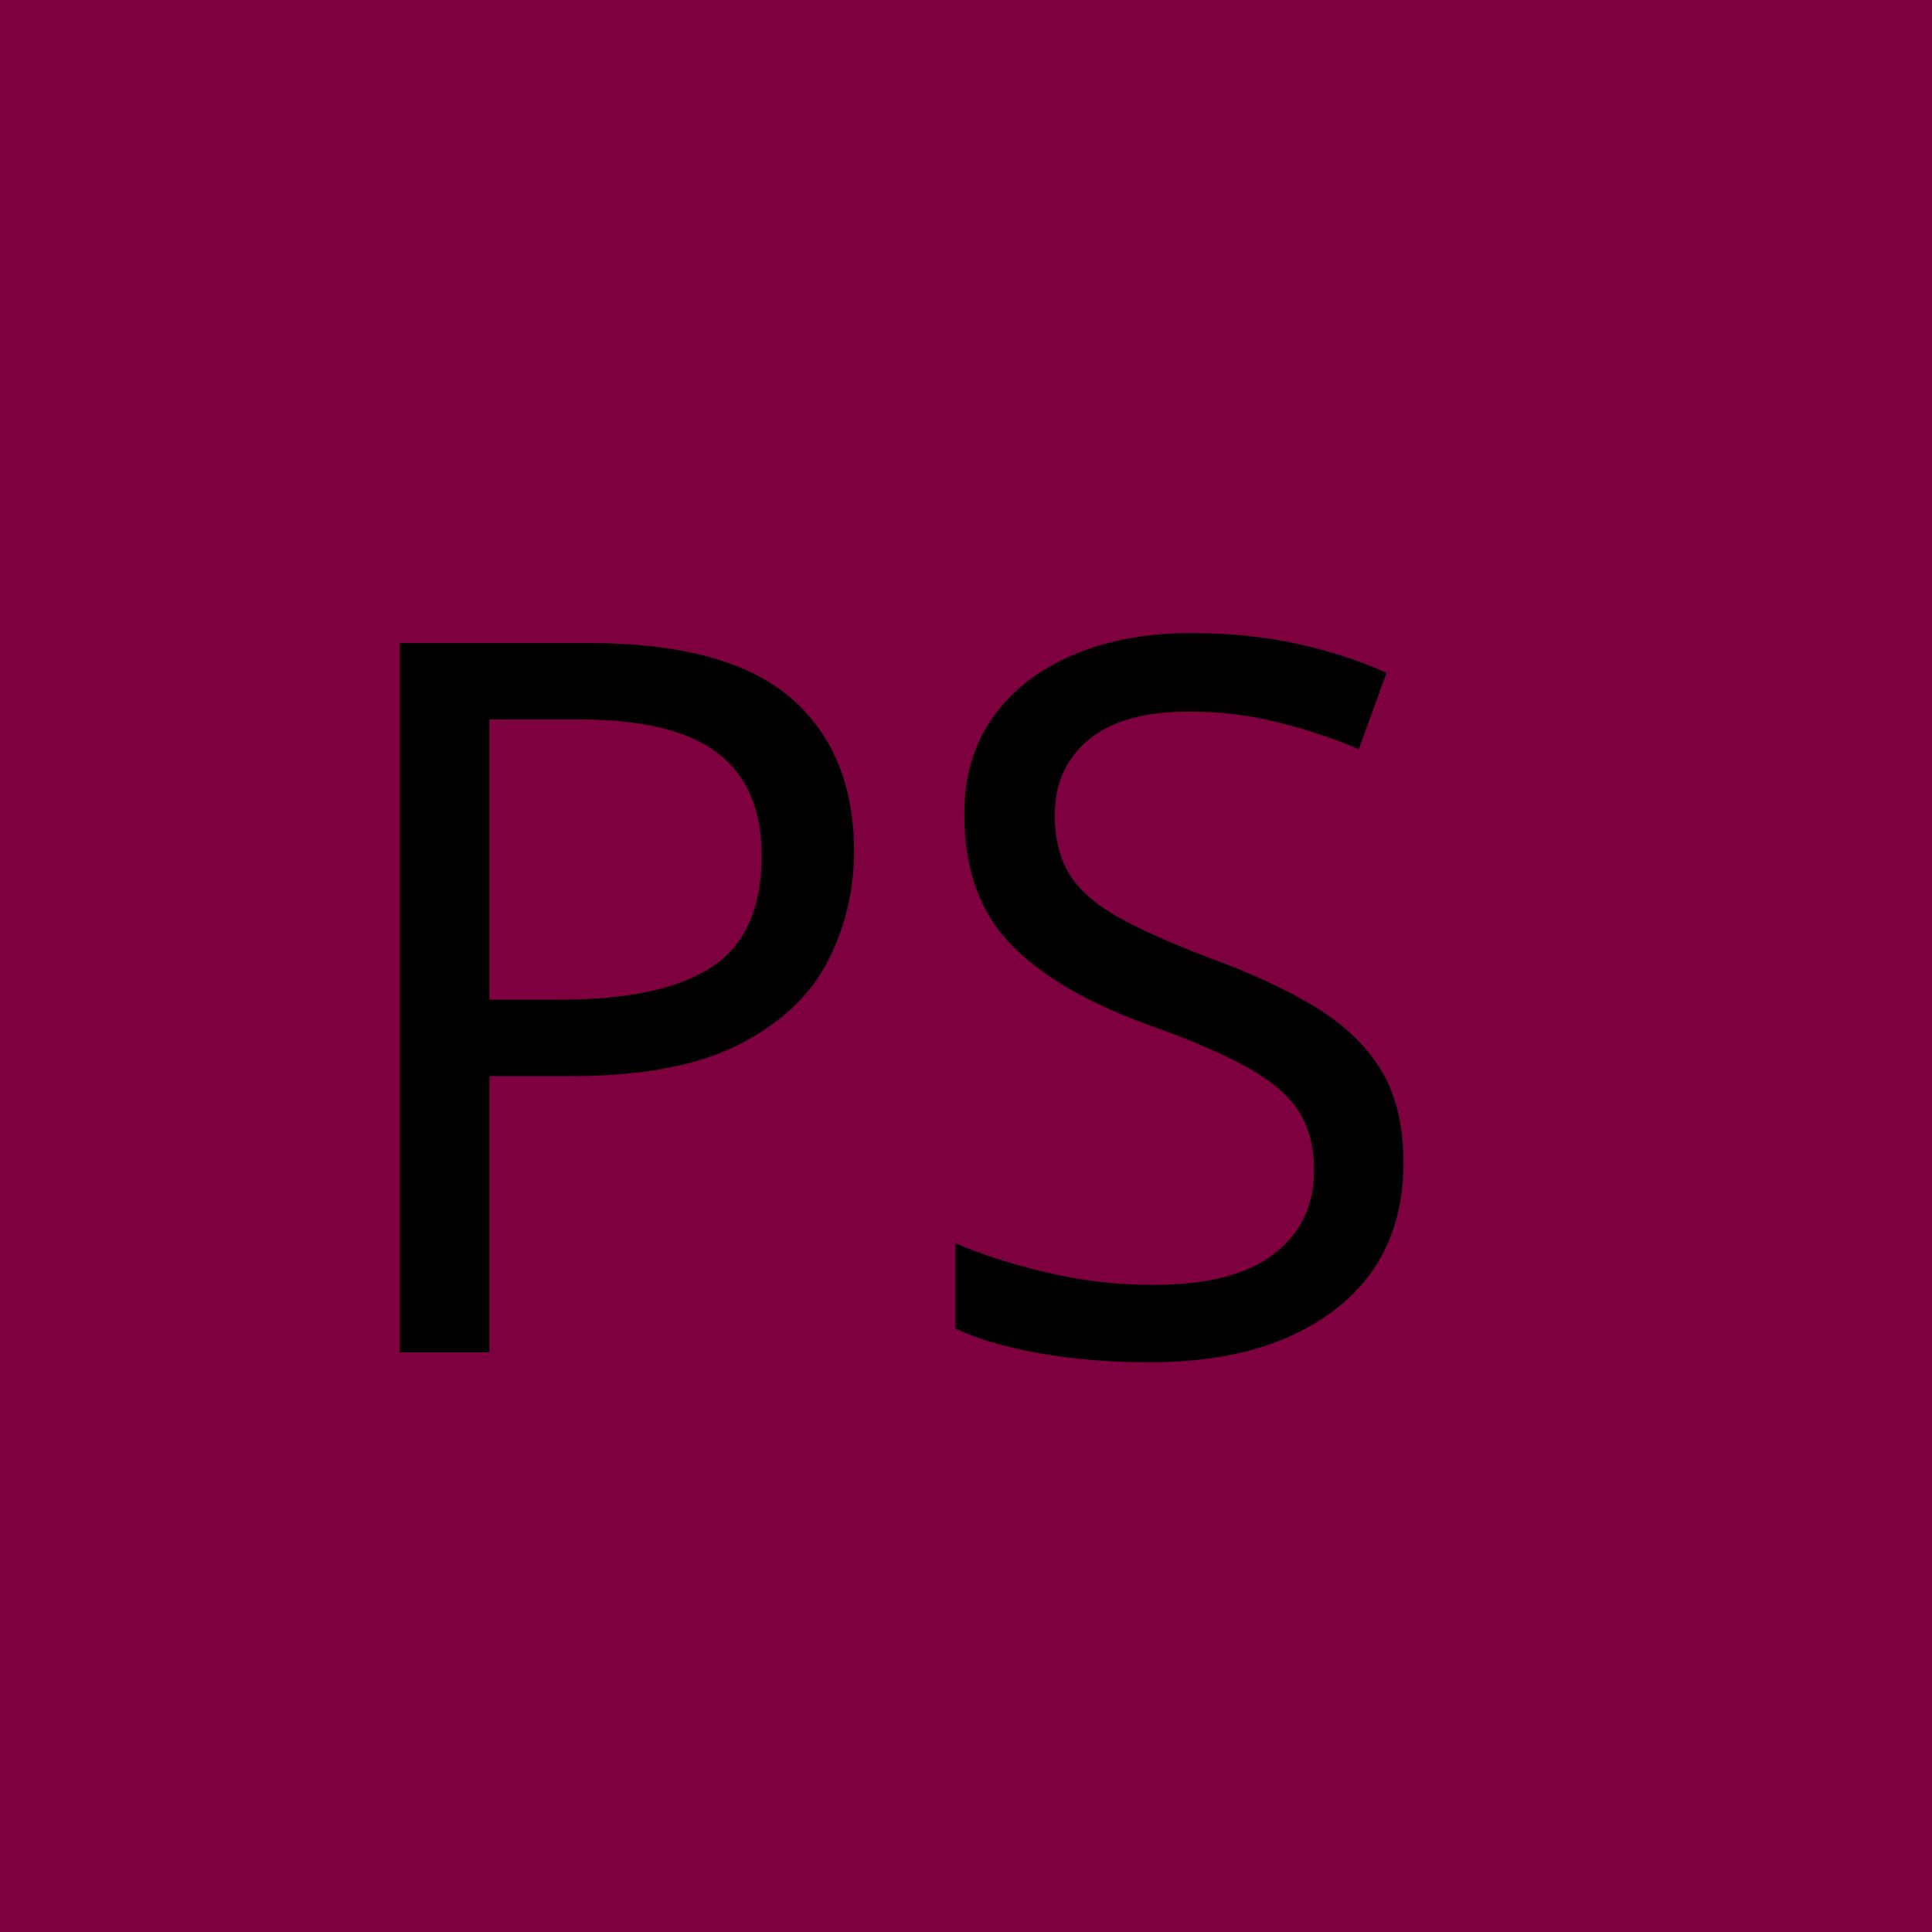
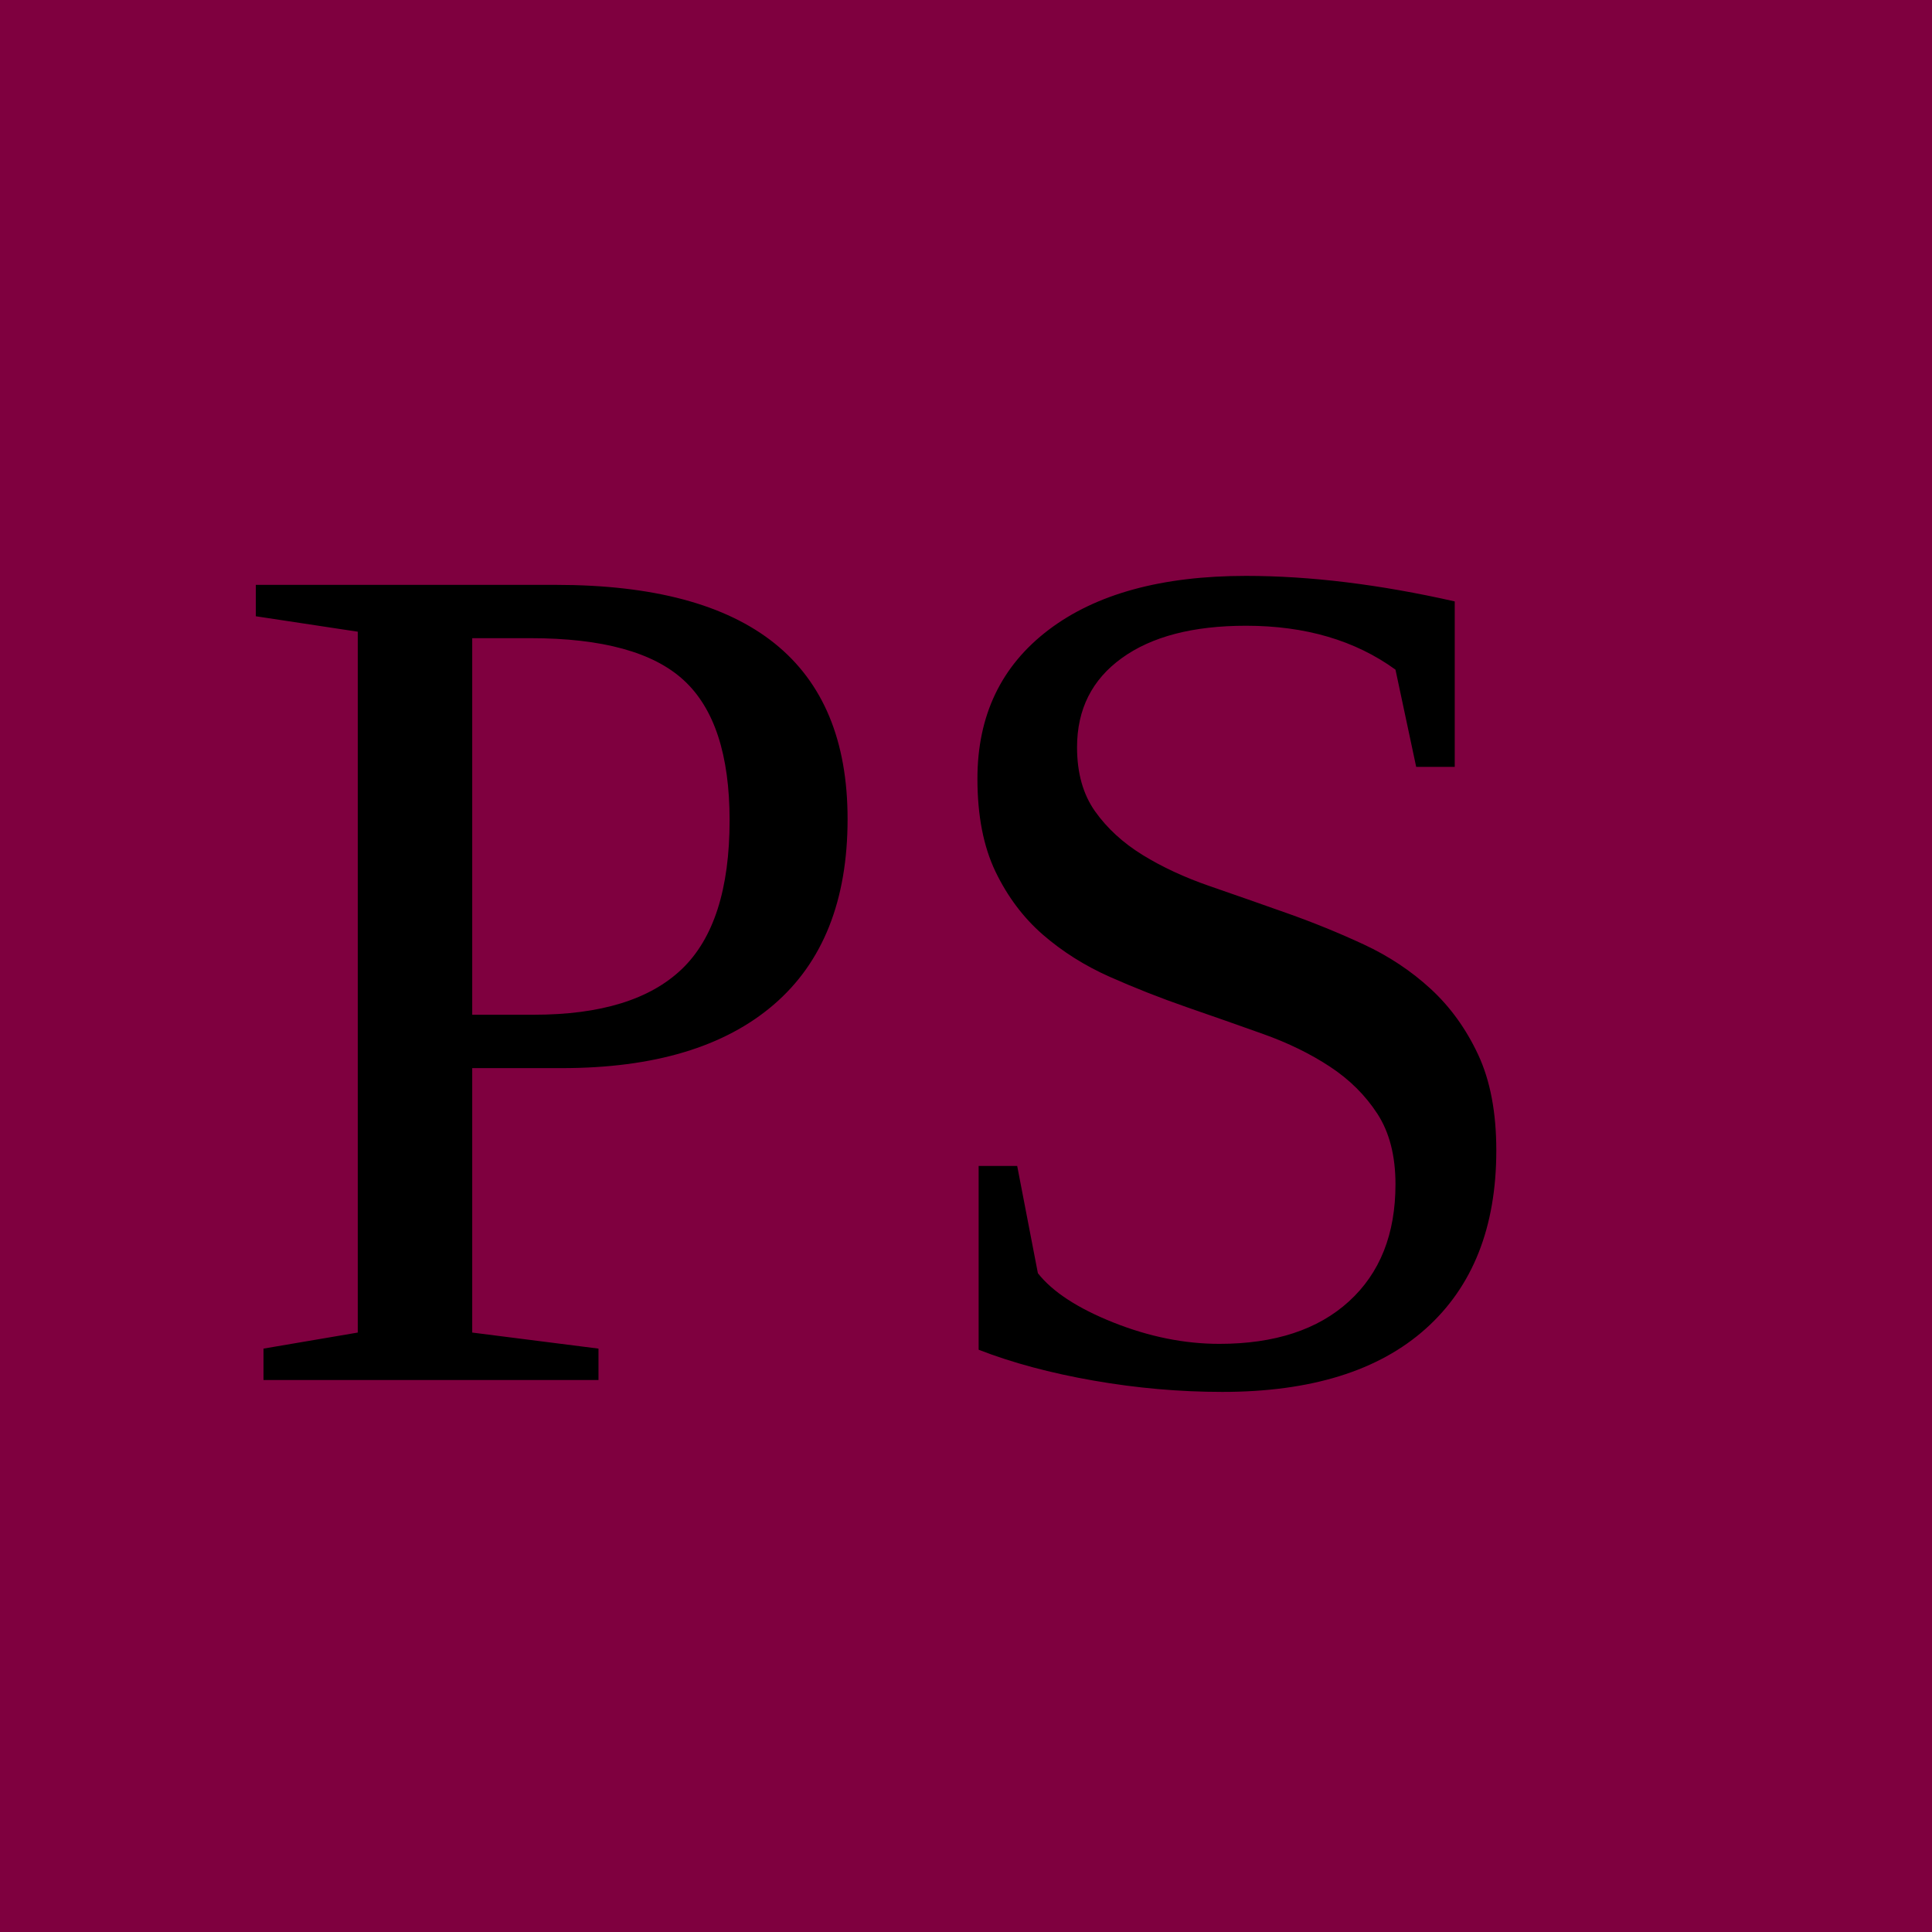
<svg xmlns="http://www.w3.org/2000/svg" width="350" height="350">
  <g>
-     <rect id="ps" height="350" width="350" y="0" x="0" fill="#7f003f" />
-     <text font-weight="normal" font-family="'Asap'" font-size="180" id="ps2" y="245" x="55" fill="#000000">PS</text>
+     <rect height="100%" width="100%" y="0" x="0" fill="#7f003f" />
+     <text font-weight="normal" font-size="220" y="250" x="40" fill="#000000">PS</text>
  </g>
</svg>
